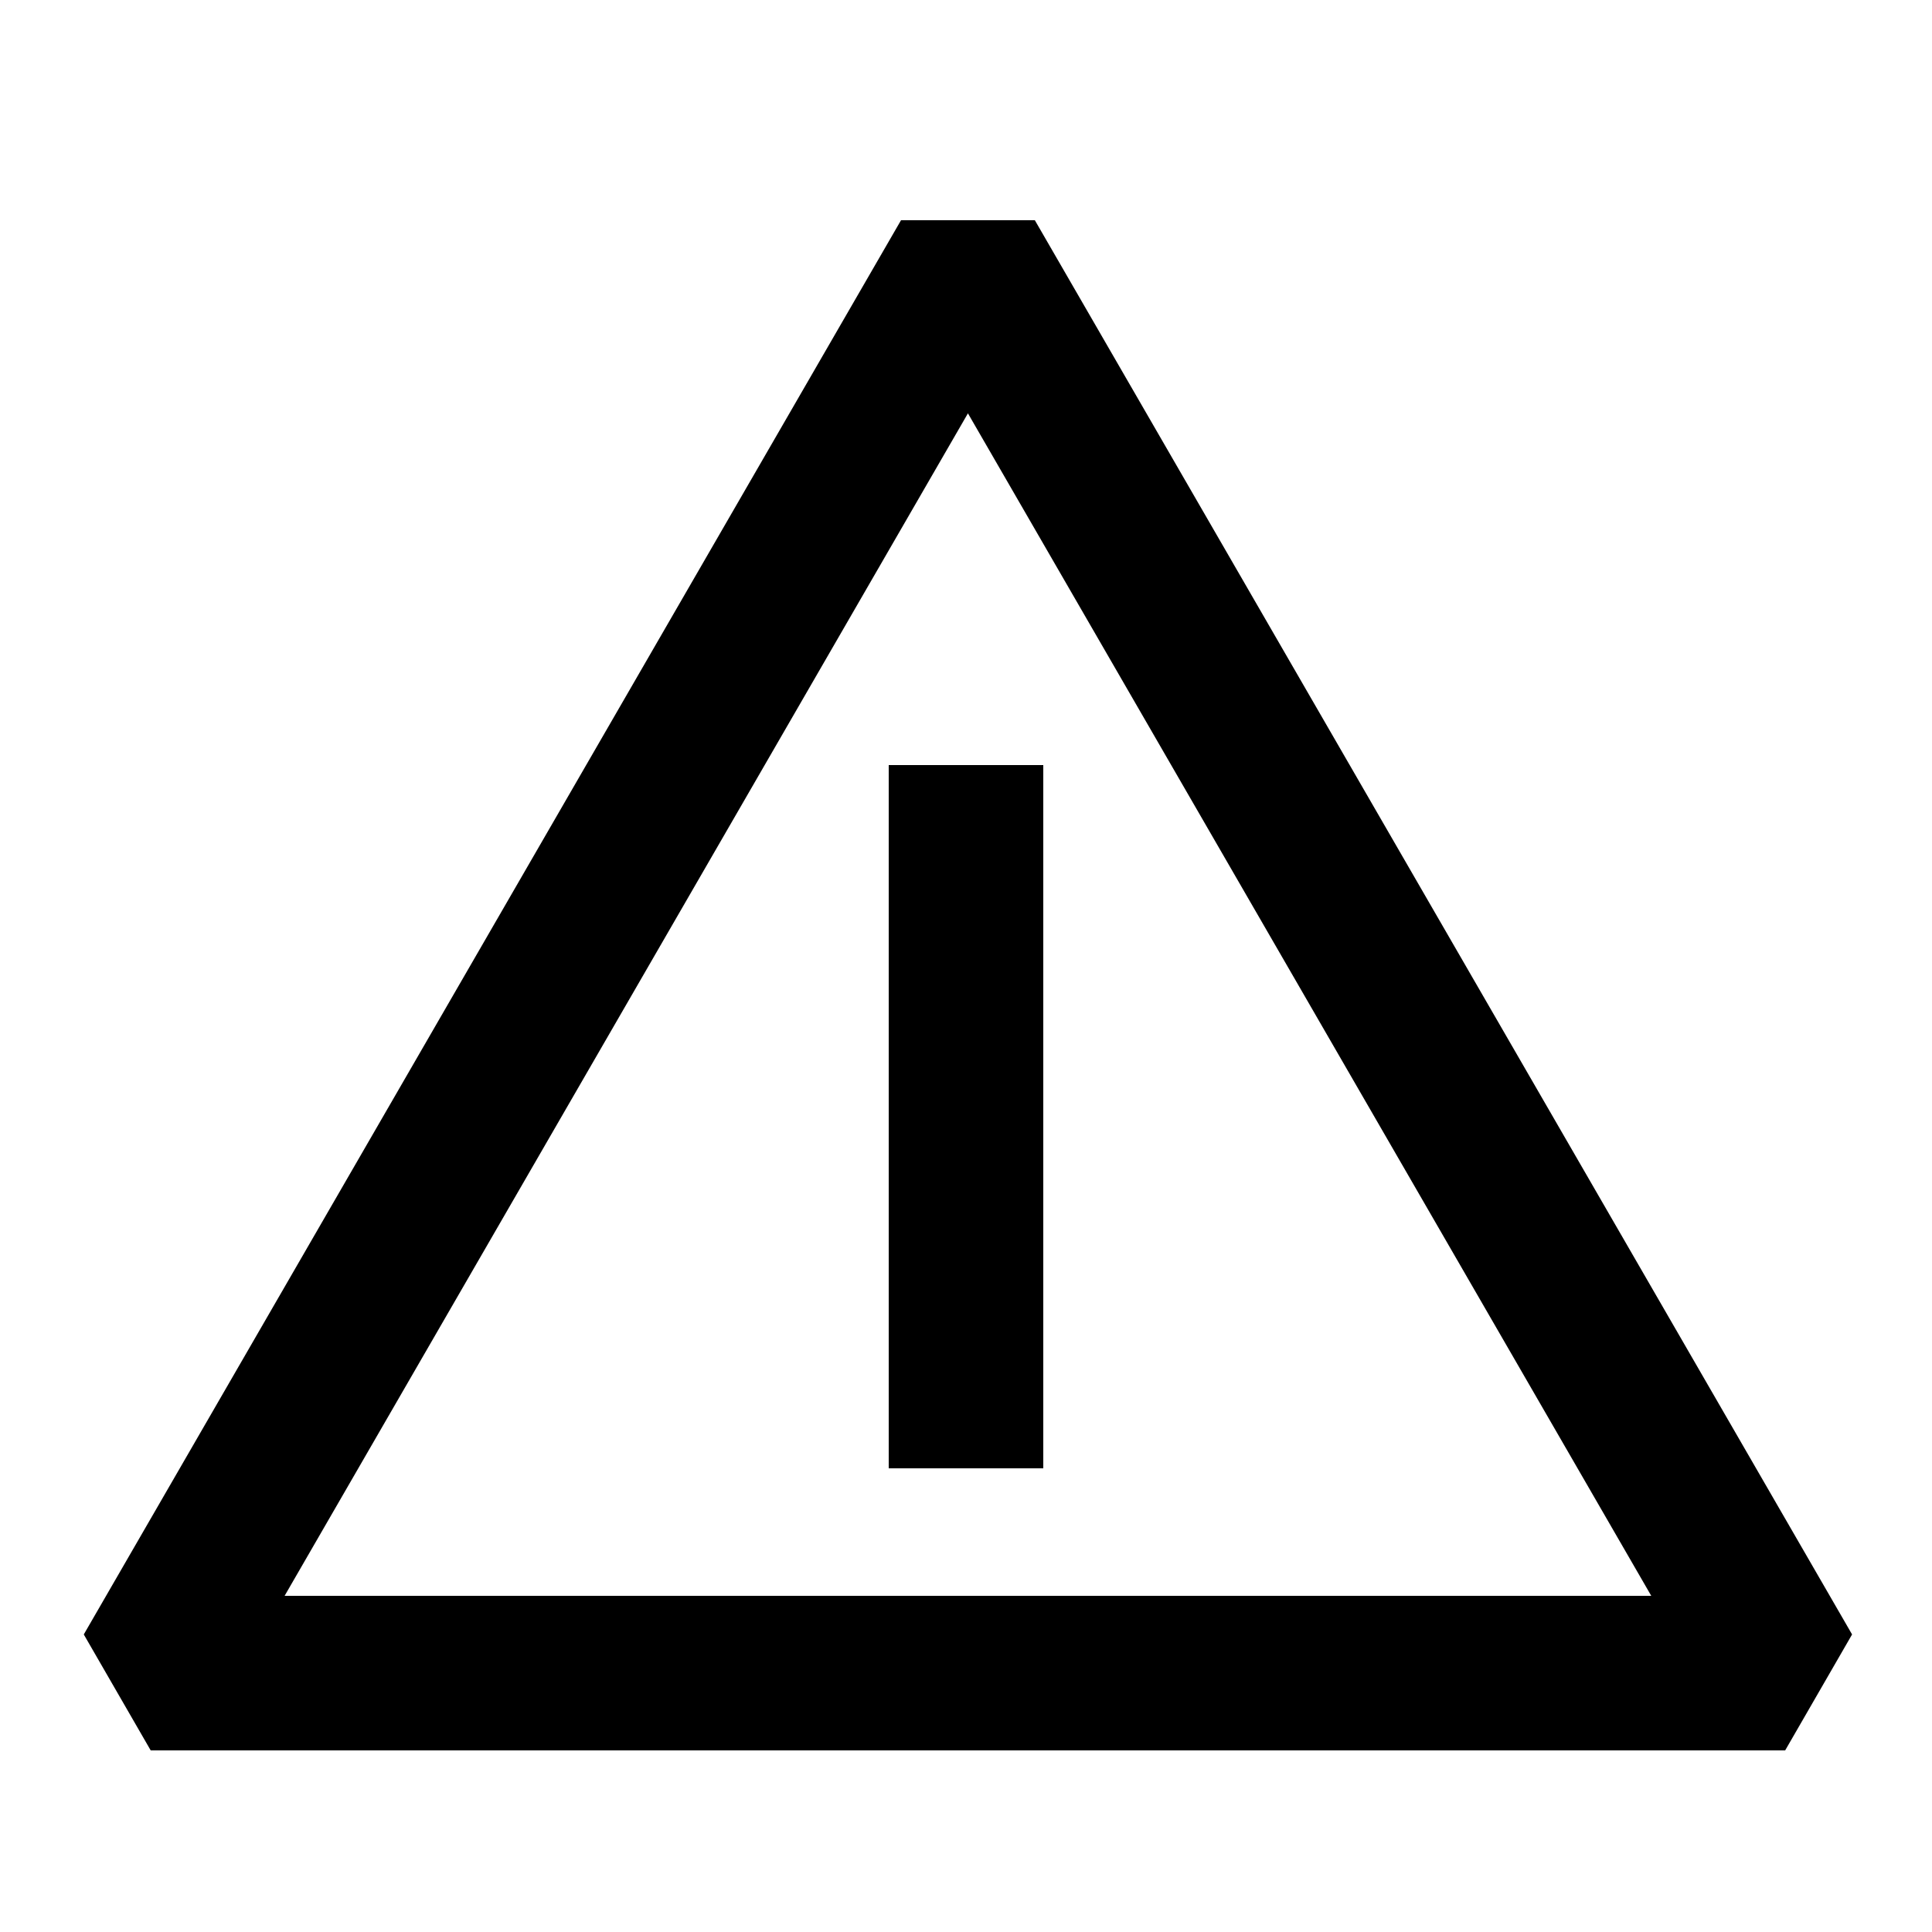
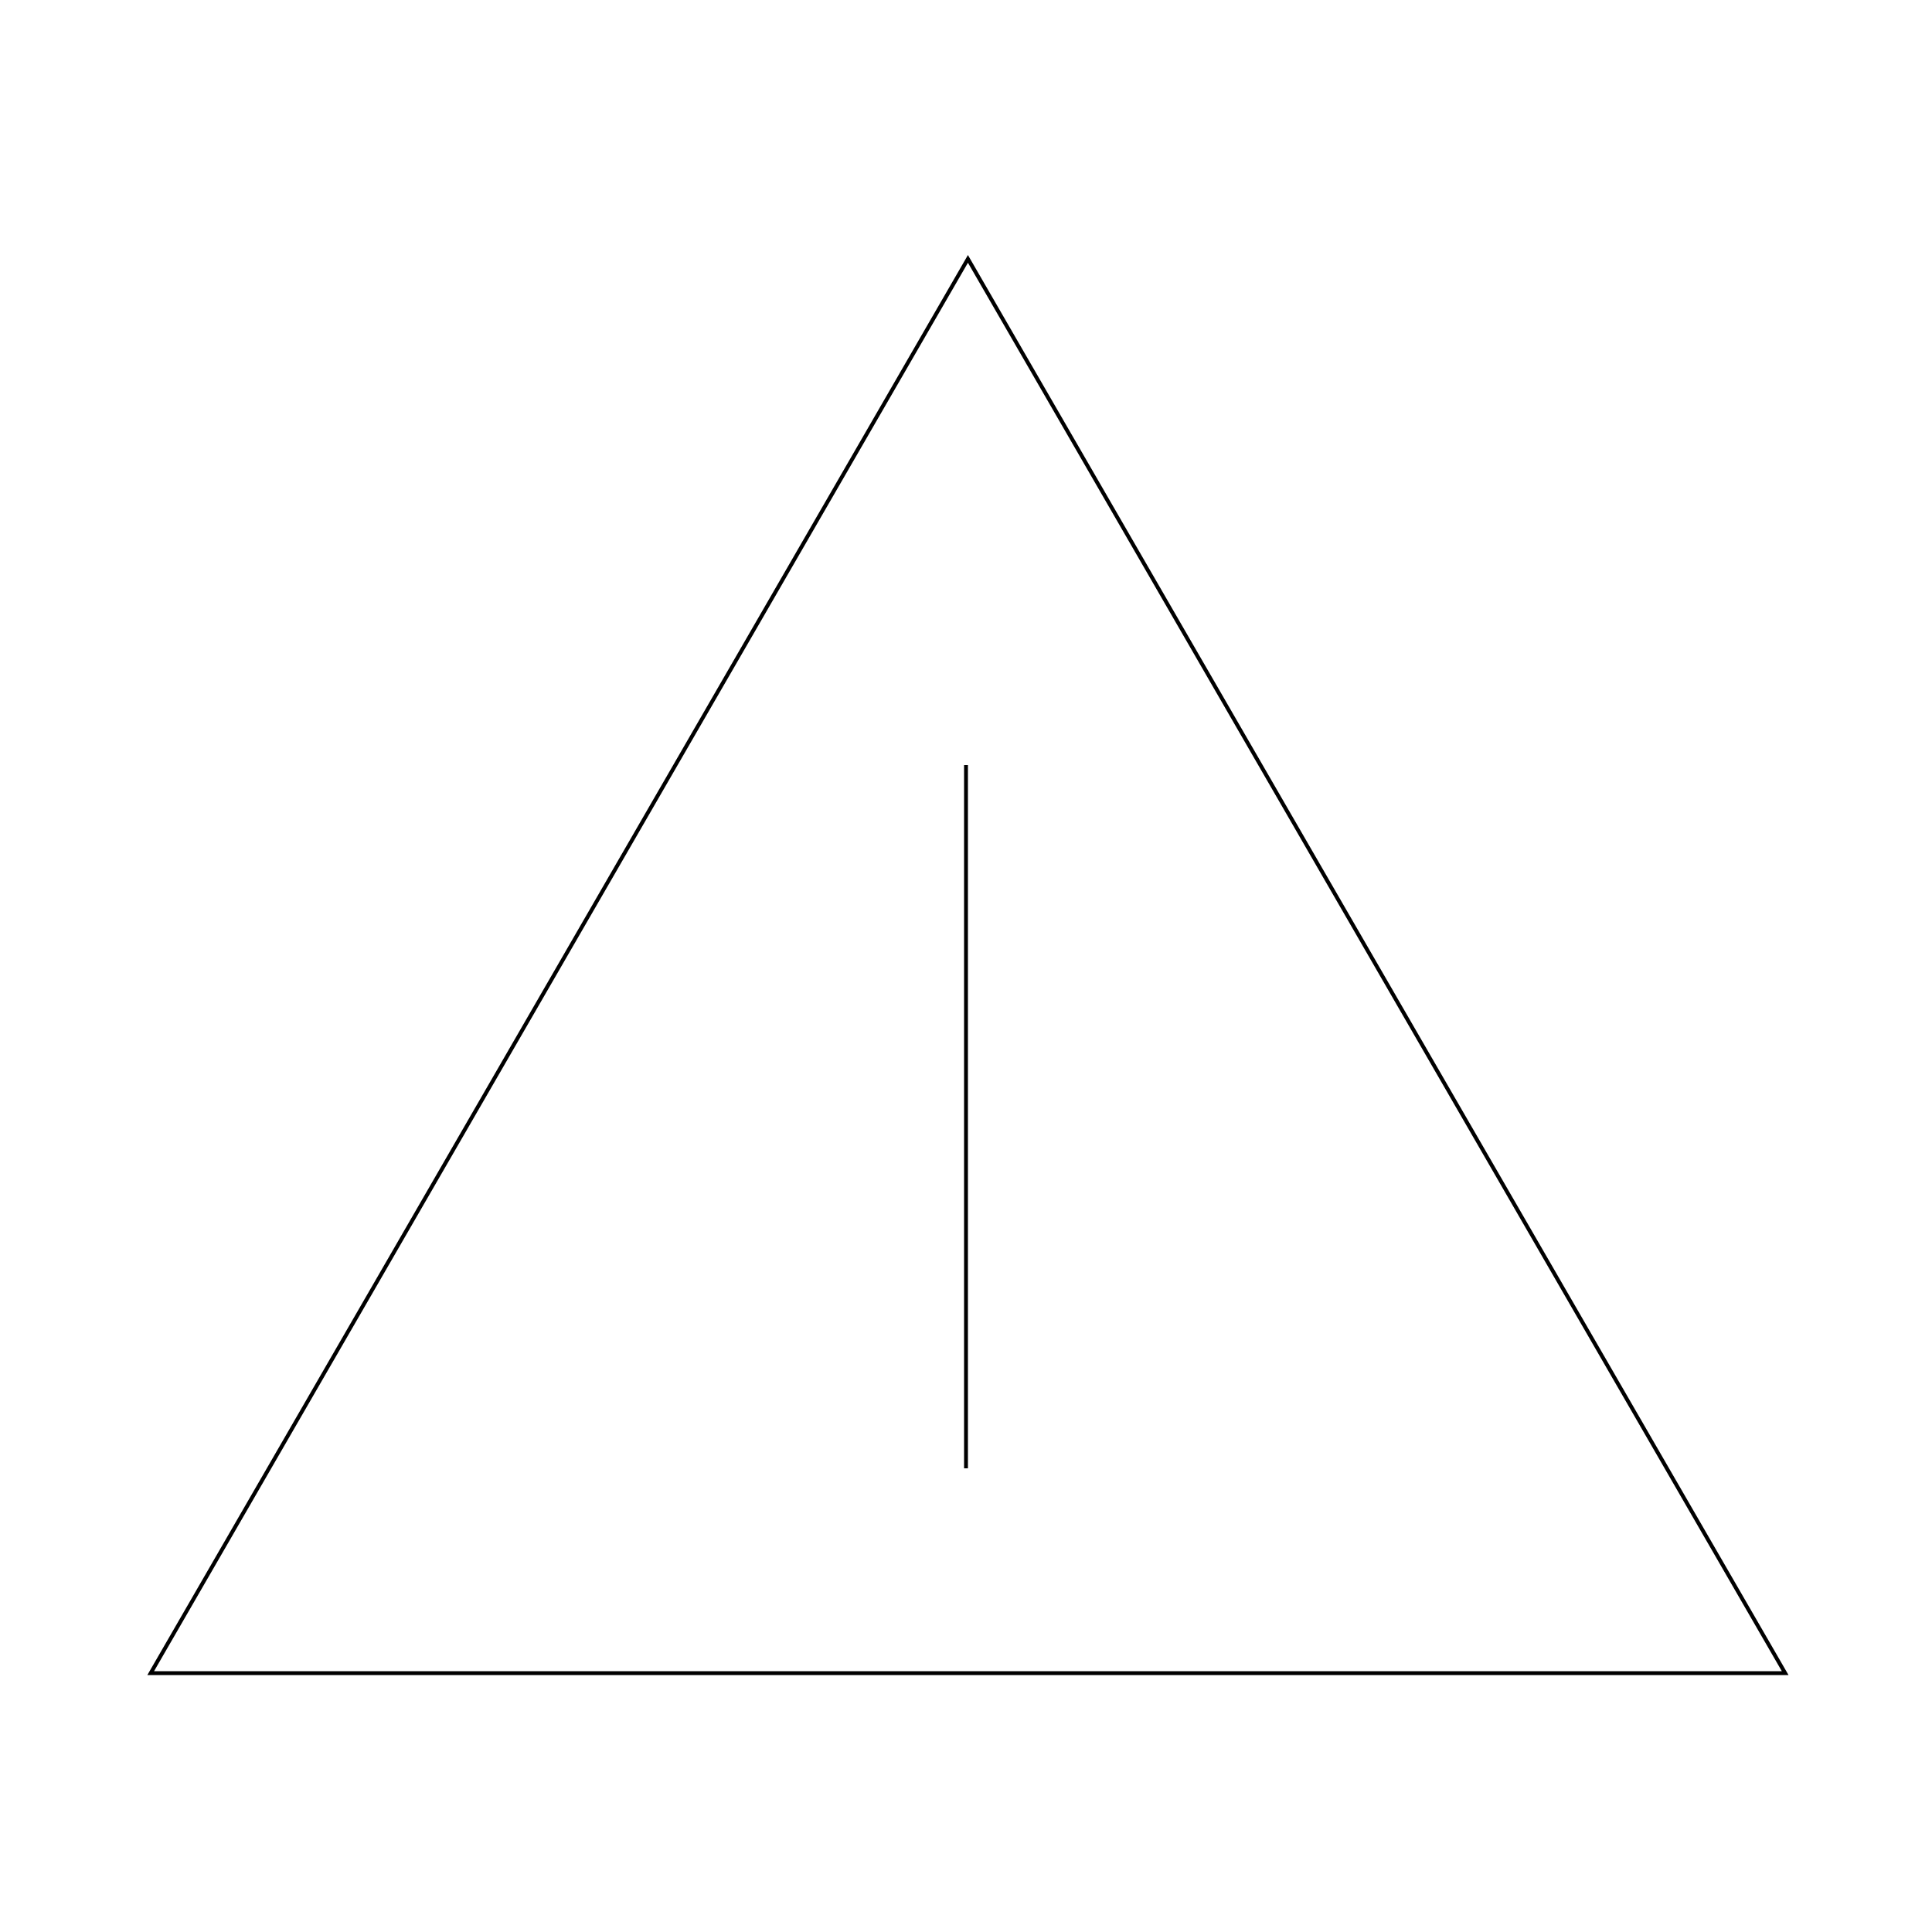
<svg xmlns="http://www.w3.org/2000/svg" width="500" height="500" viewBox="0 0 500 500" fill="none">
-   <path d="M462 433L250.5 67L144.75 250L39 433H462Z" stroke="black" stroke-width="40" stroke-linejoin="bevel" />
-   <path d="M250 198V380" stroke="black" stroke-width="40" />
+   <path d="M462 433L250.5 67L144.75 250L39 433H462Z" stroke="black" strokeWidth="40" strokeLinejoin="bevel" />
+   <path d="M250 198V380" stroke="black" strokeWidth="40" />
</svg>
